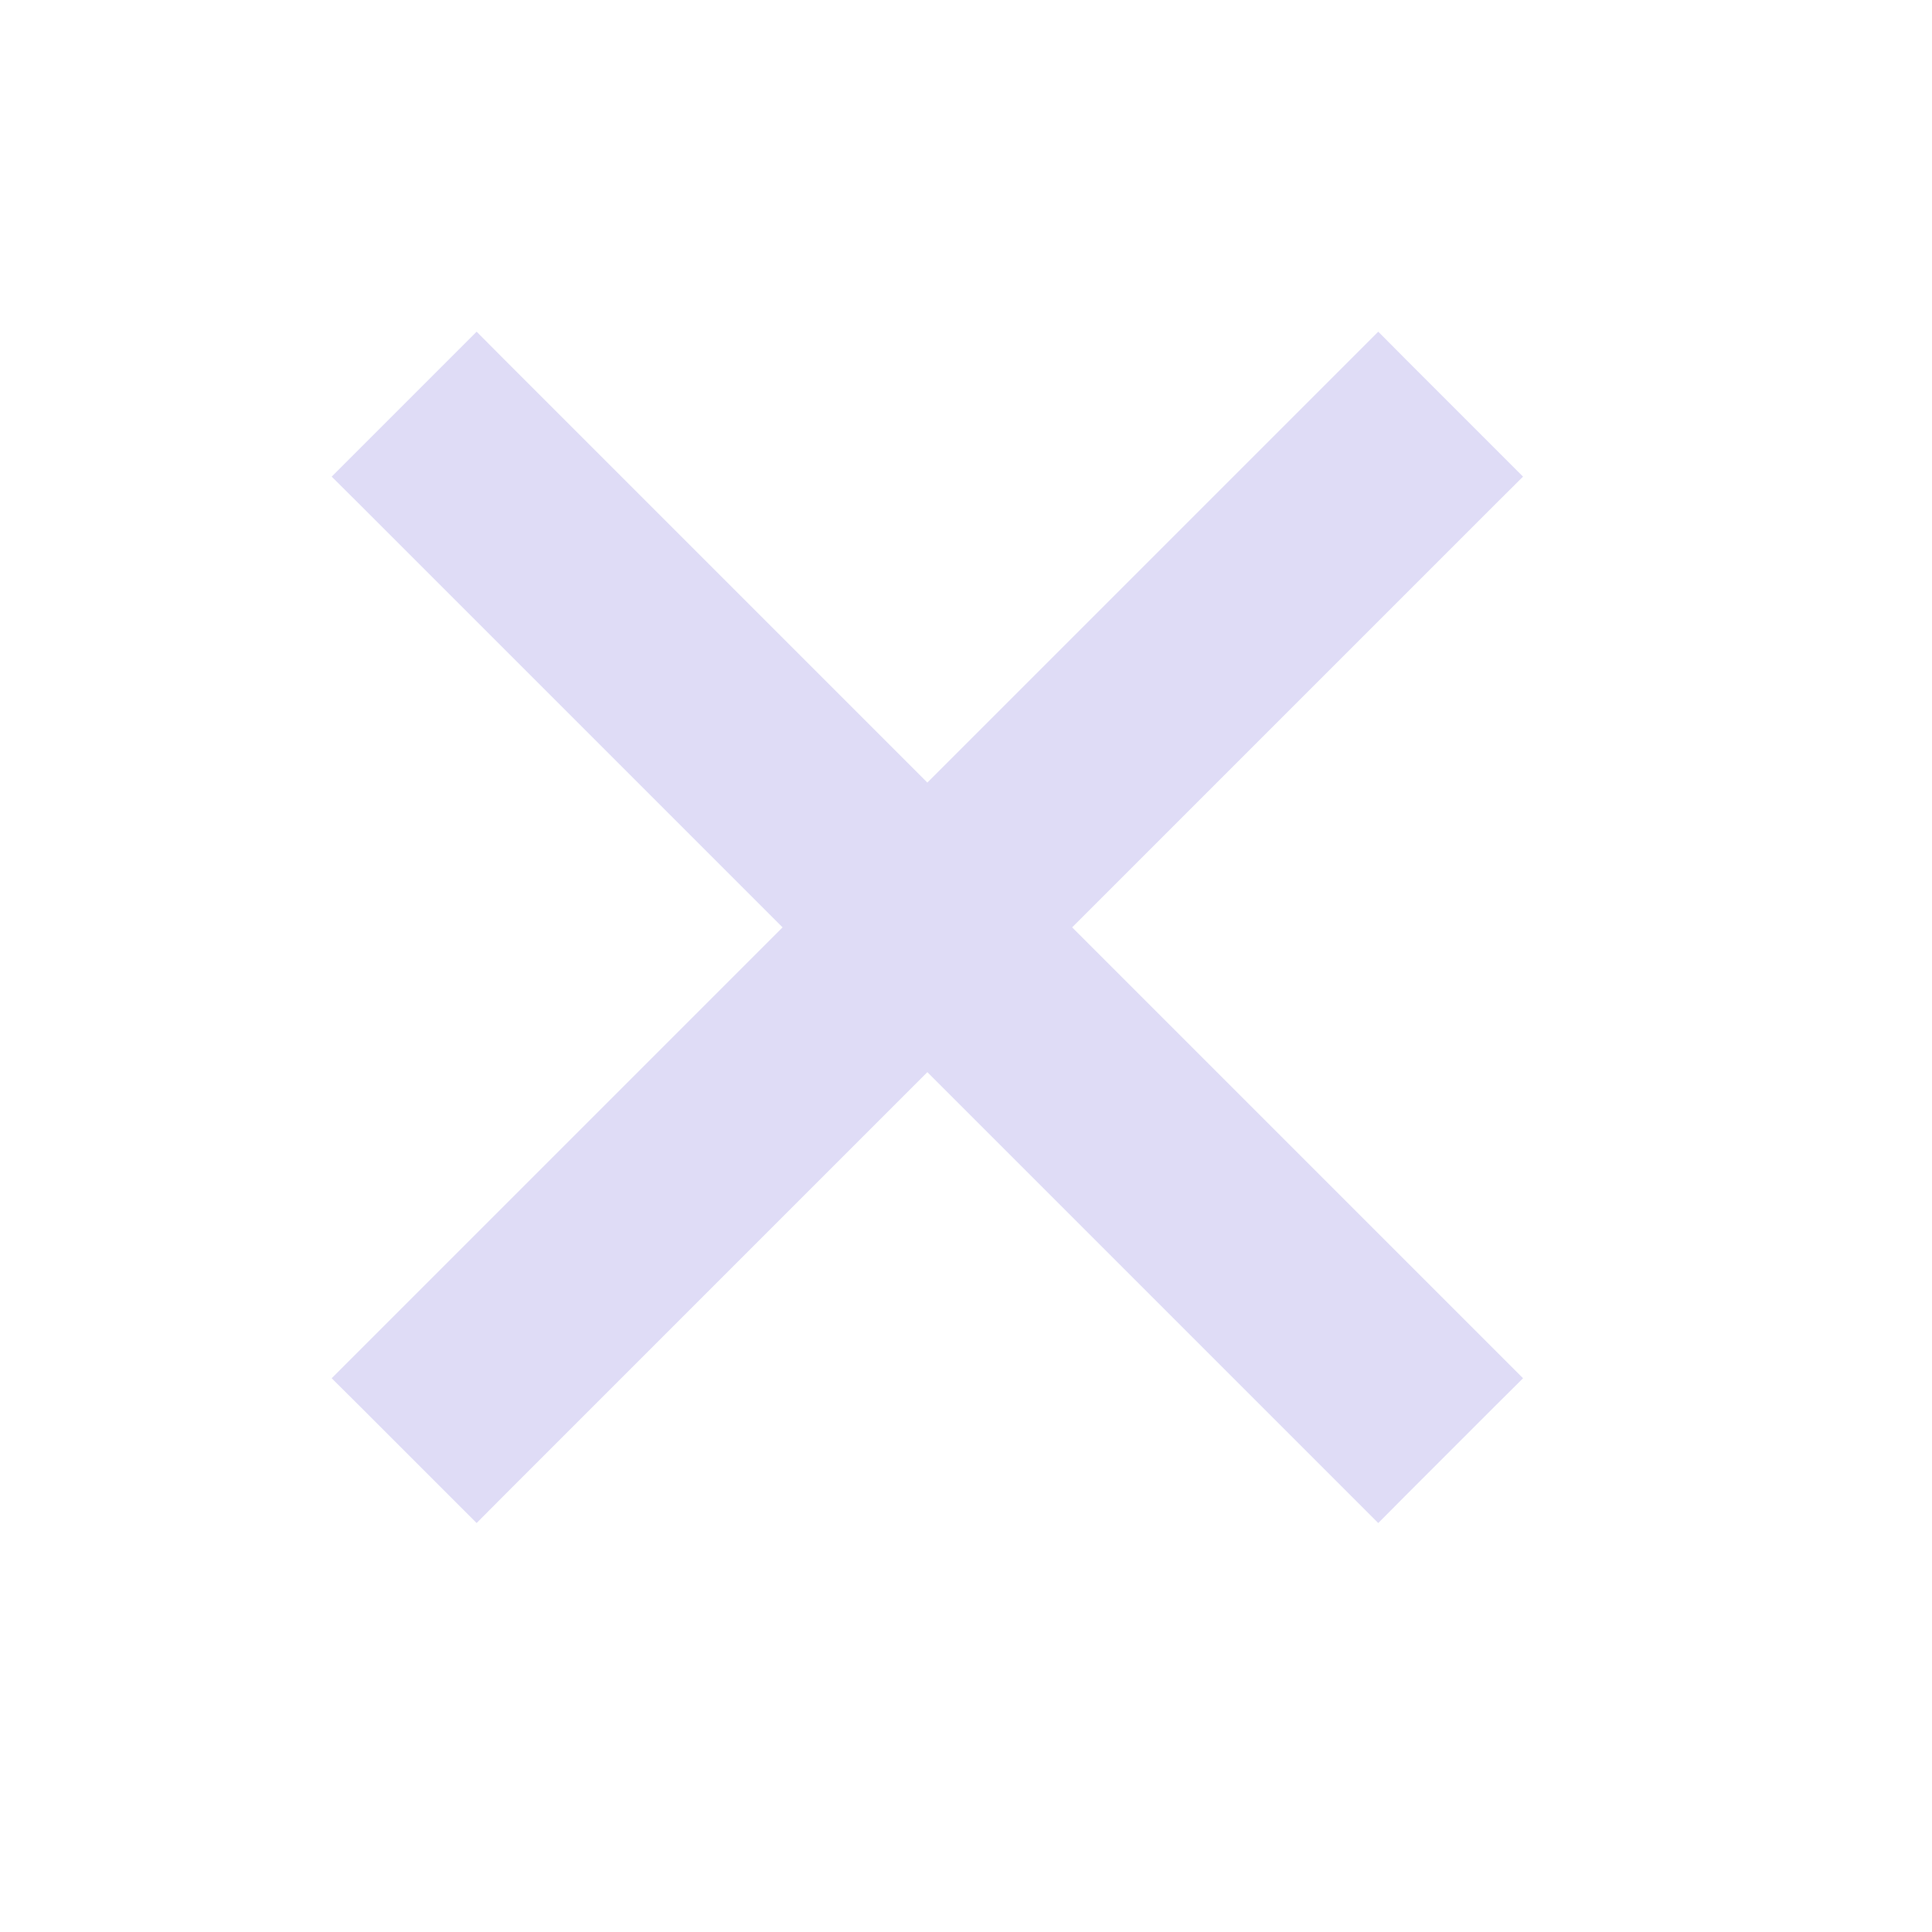
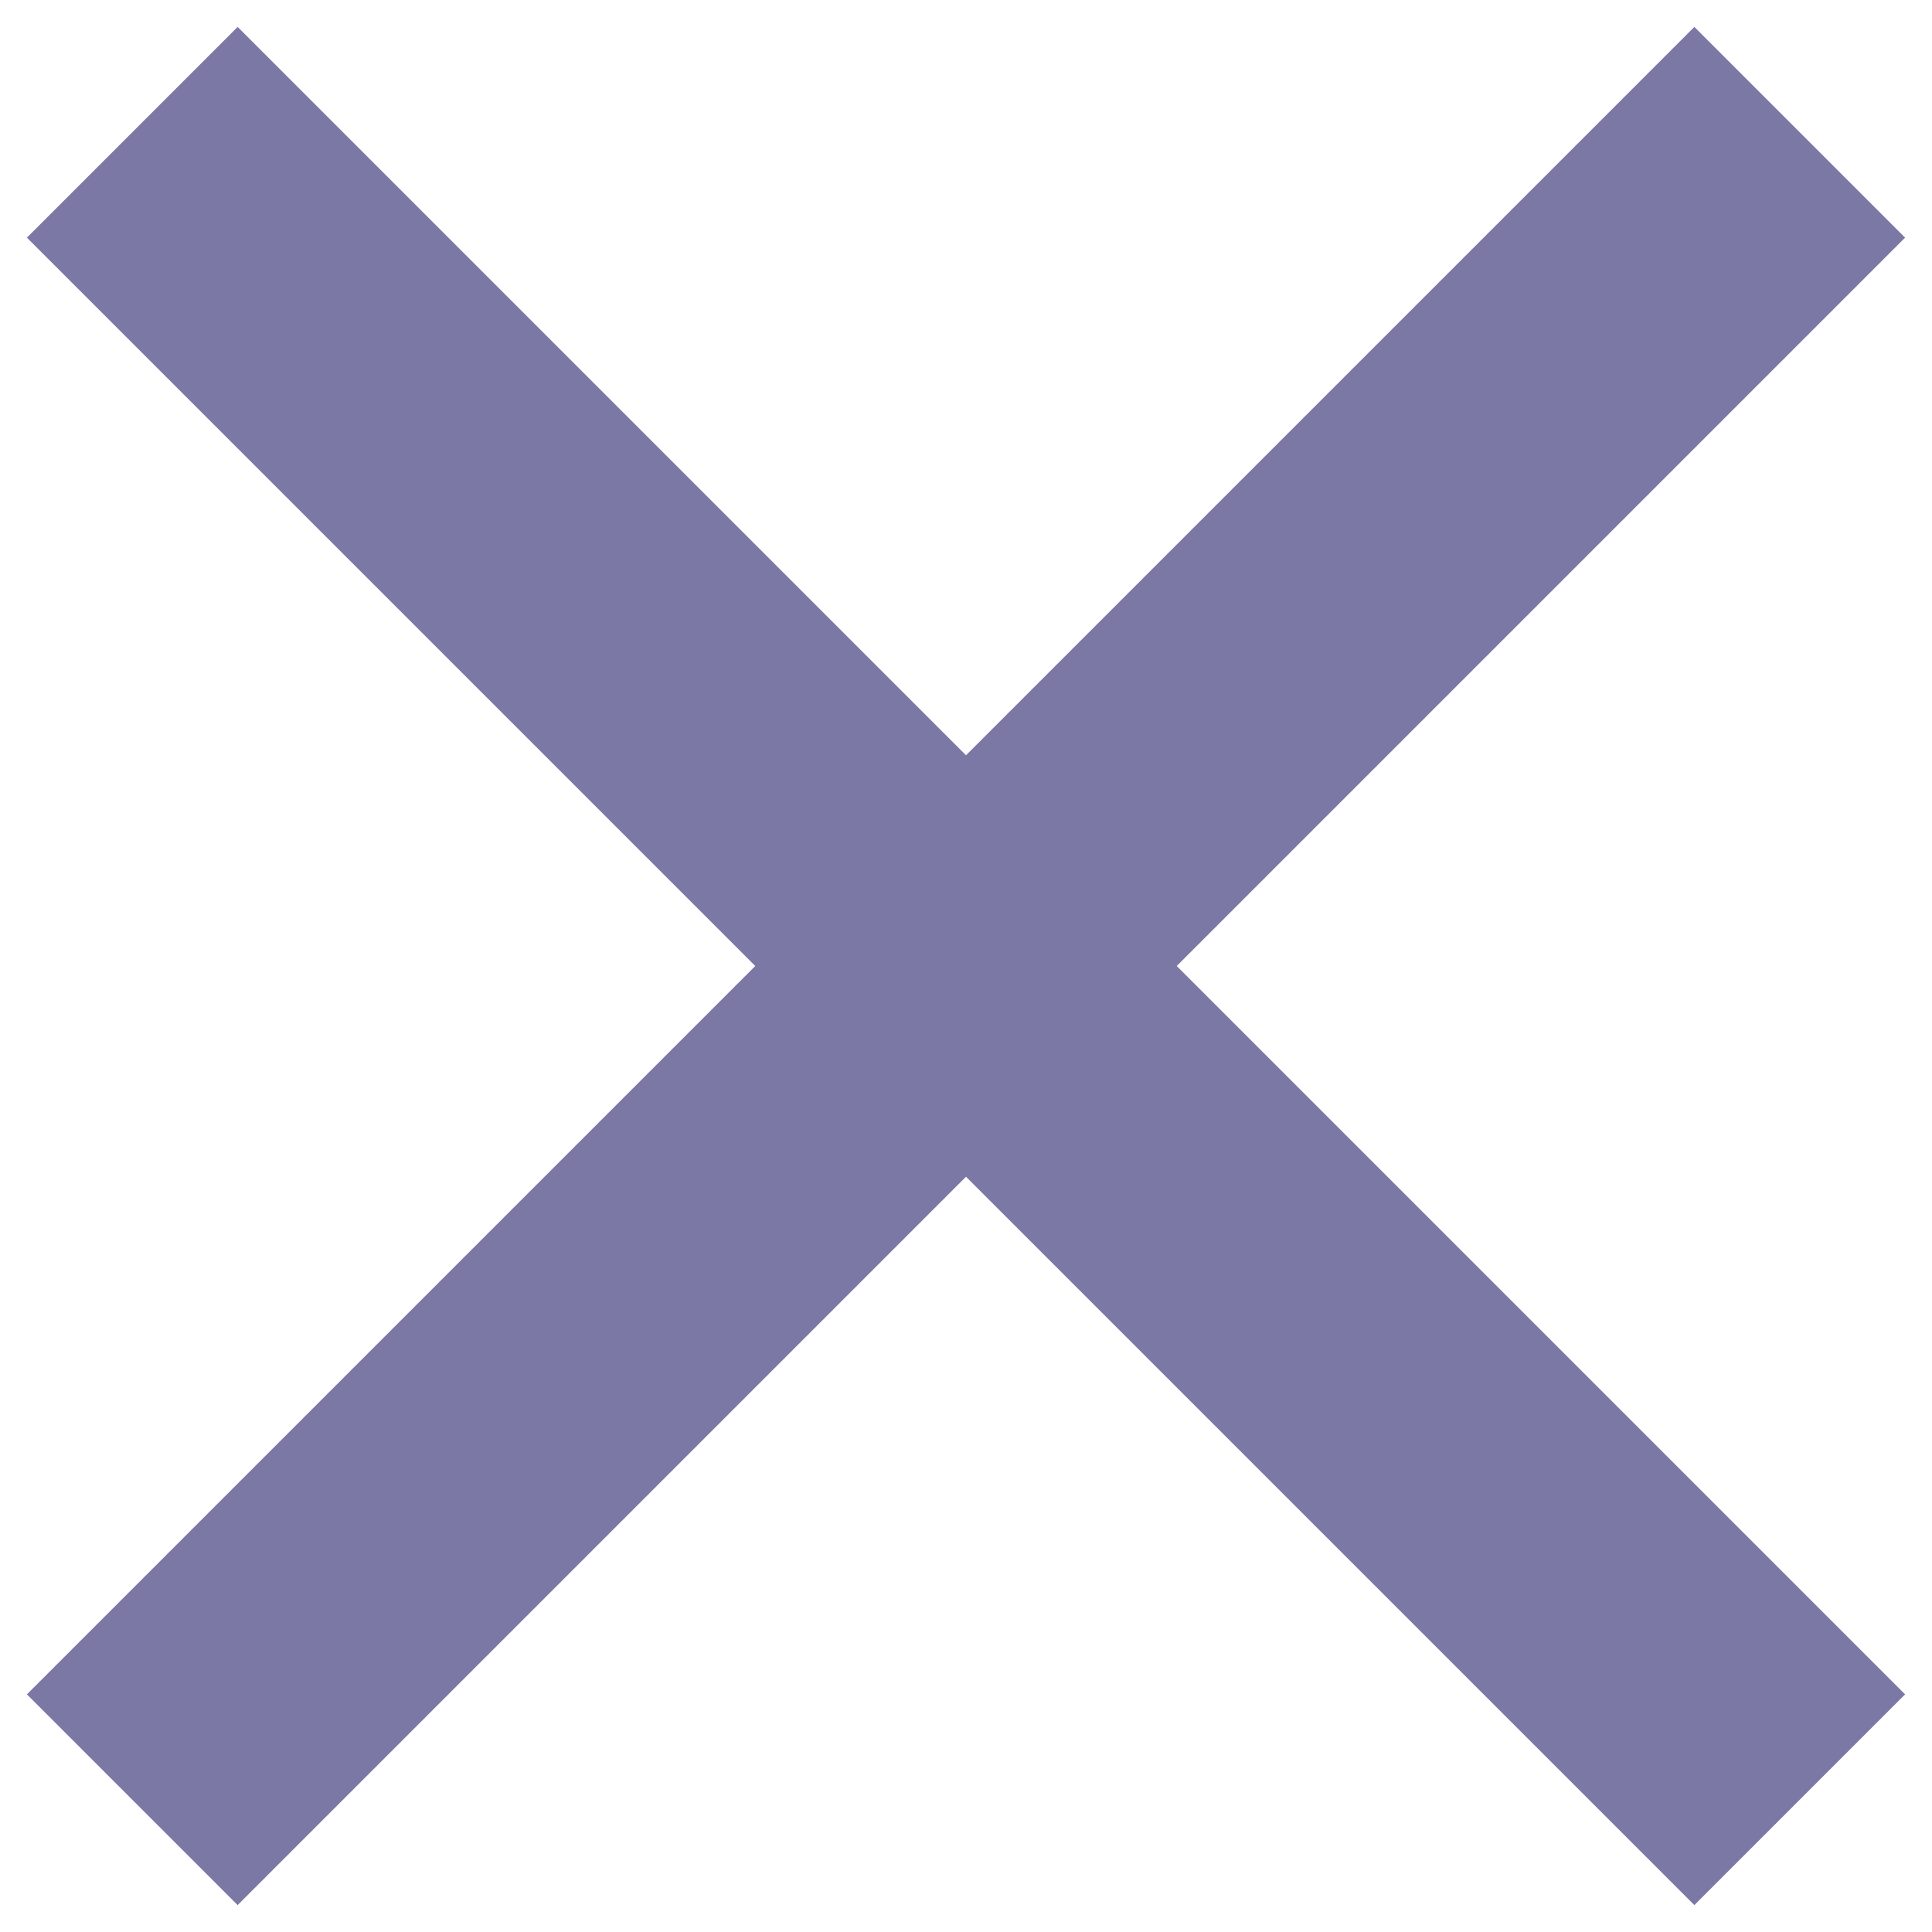
- <svg xmlns="http://www.w3.org/2000/svg" width="25" height="25" viewBox="0 0 25 25" fill="none">
-   <path d="M12 10.48L6.343 4.823L6.167 4.646L5.99 4.823L4.823 5.99L4.646 6.167L4.823 6.343L10.48 12L4.823 17.657L4.646 17.834L4.823 18.01L5.99 19.177L6.167 19.354L6.343 19.177L12 13.52L17.657 19.177L17.834 19.354L18.01 19.177L19.177 18.01L19.354 17.834L19.177 17.657L13.52 12L19.177 6.343L19.354 6.167L19.177 5.99L18.01 4.823L17.834 4.646L17.657 4.823L12 10.48Z" fill="#DFDCF6" stroke="#DFDCF6" stroke-width="0.5" />
+ <svg xmlns="http://www.w3.org/2000/svg" width="21" height="21" viewBox="0 0 21 21" fill="none">
+   <path d="M10.5 8.563L2.76 0.823L2.583 0.646L2.406 0.823L0.823 2.406L0.646 2.583L0.823 2.76L8.563 10.5L0.823 18.24L0.646 18.417L0.823 18.594L2.406 20.177L2.583 20.354L2.76 20.177L10.5 12.437L18.24 20.177L18.417 20.354L18.594 20.177L20.177 18.594L20.354 18.417L20.177 18.24L12.437 10.5L20.177 2.76L20.354 2.583L20.177 2.406L18.594 0.823L18.417 0.646L18.24 0.823L10.5 8.563Z" fill="#7C78A6" stroke="#7C78A6" stroke-width="0.5" />
</svg>
